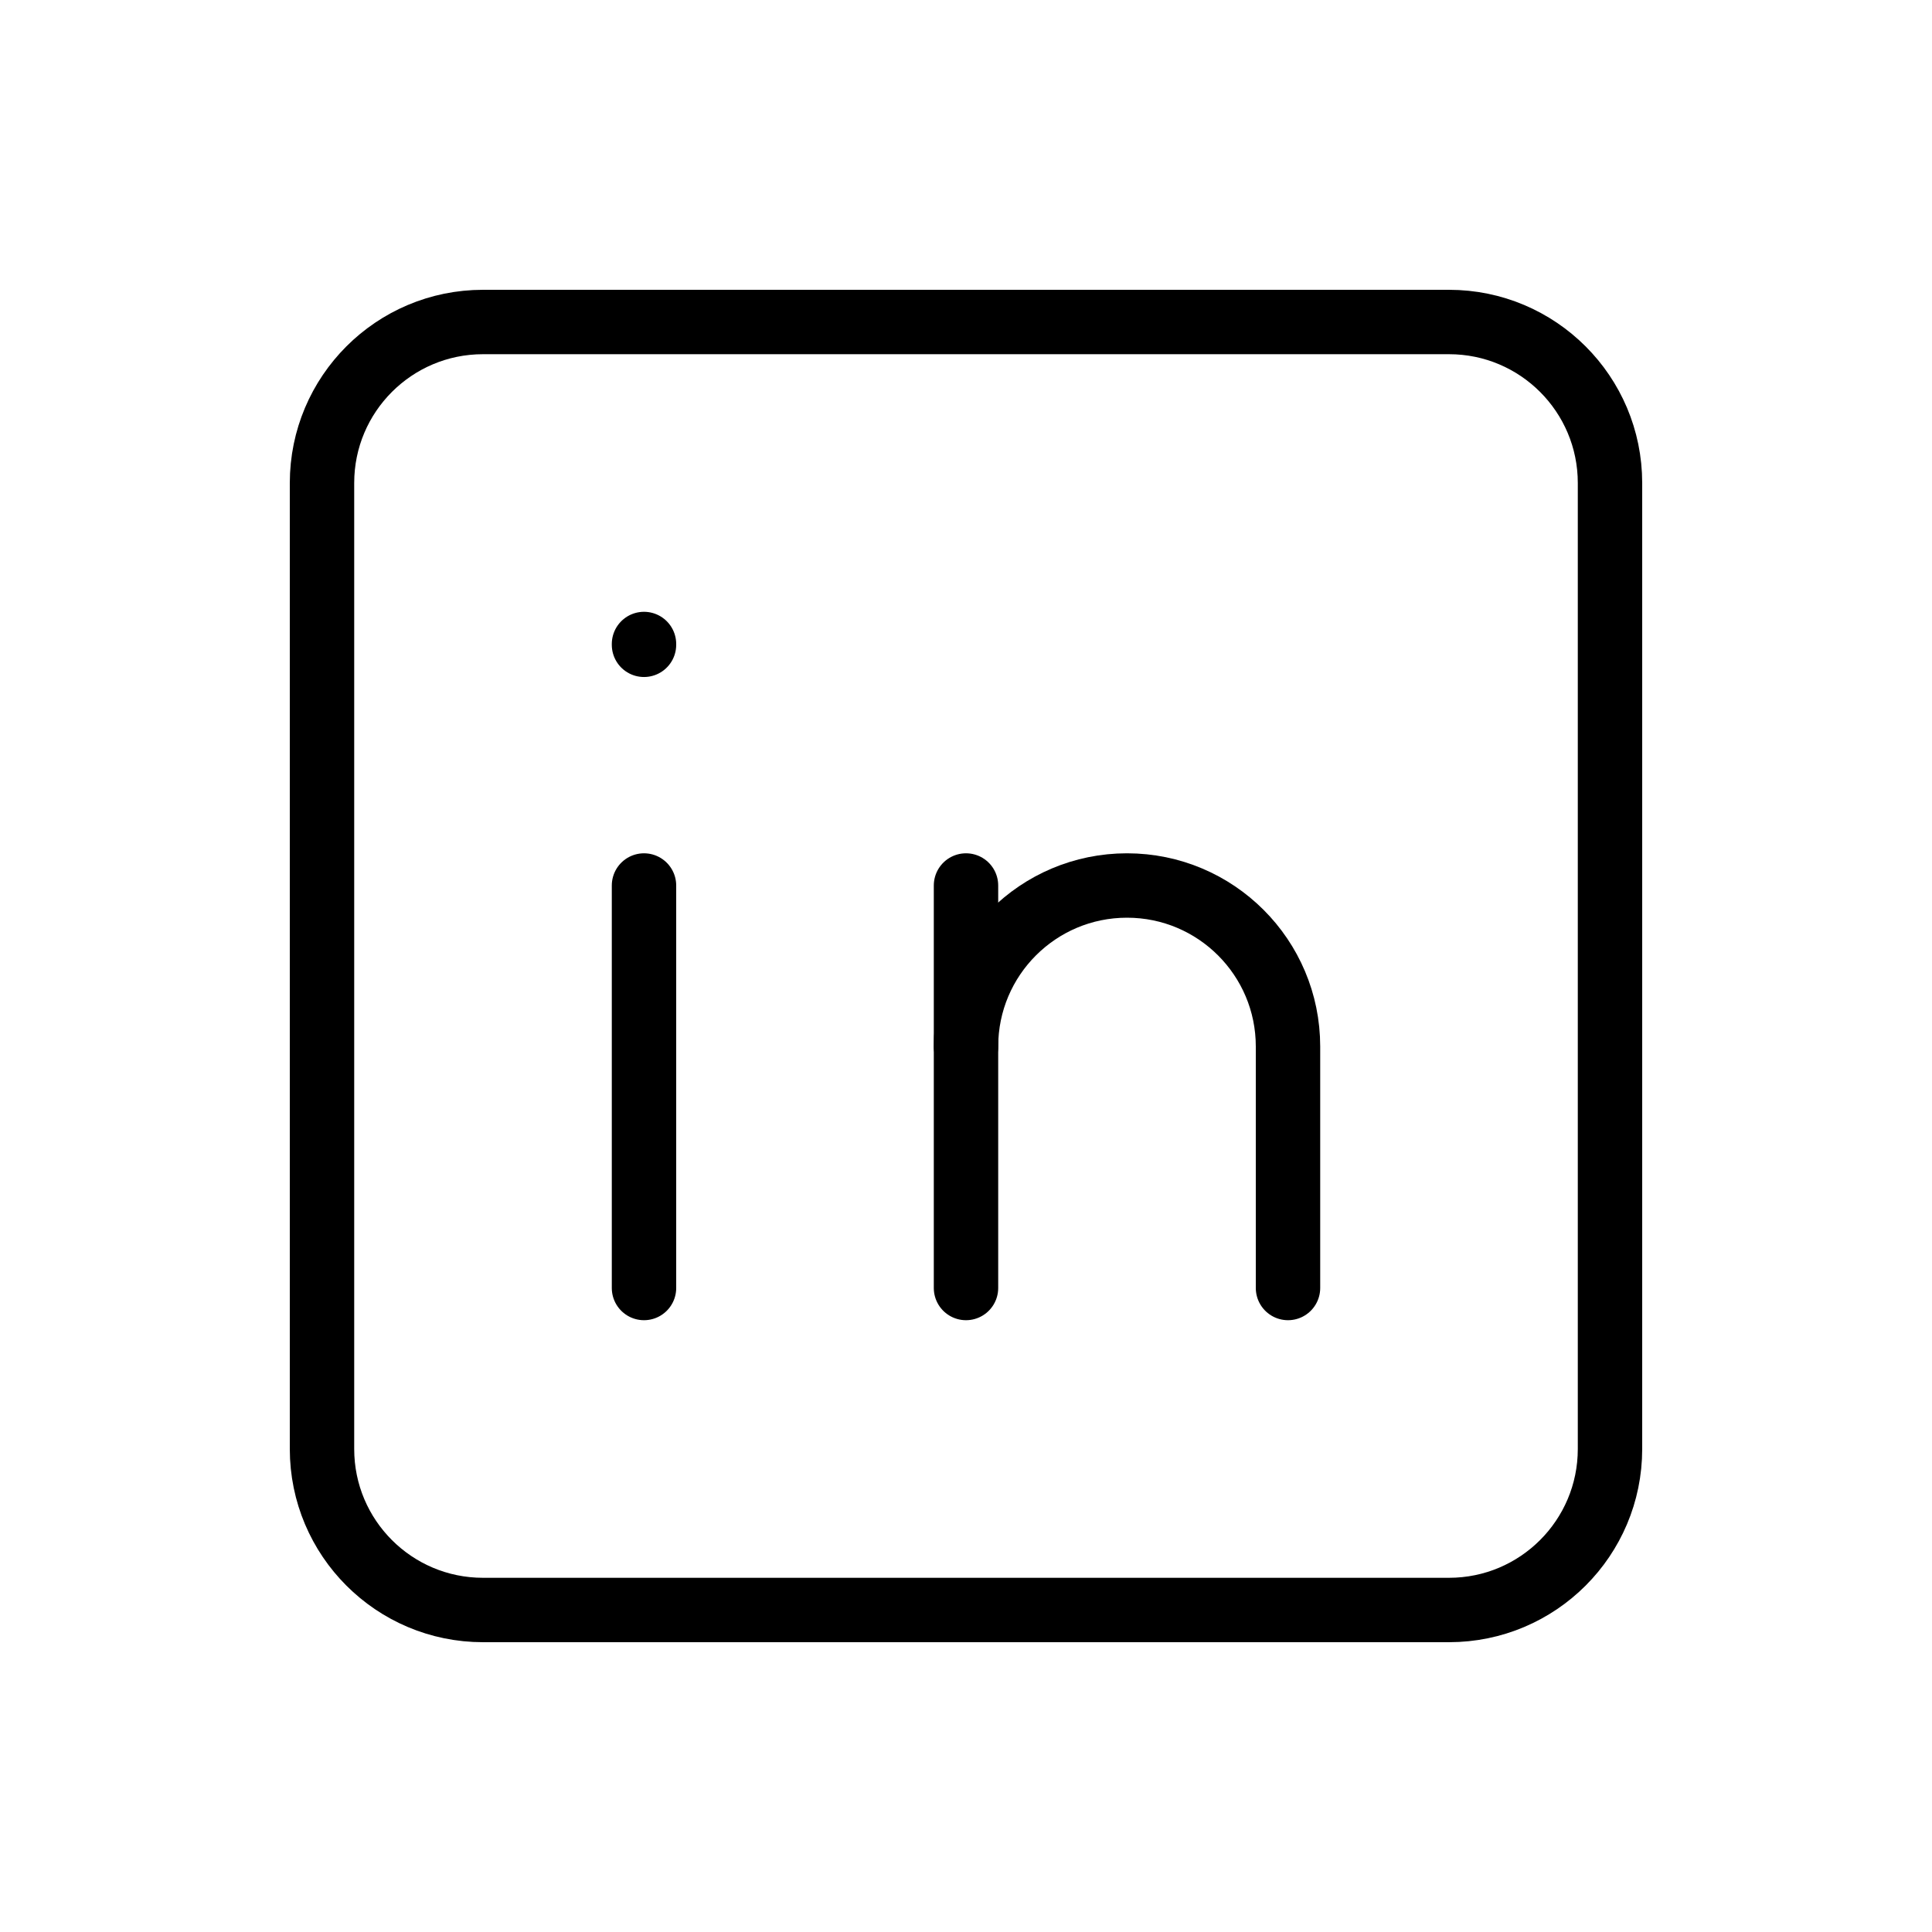
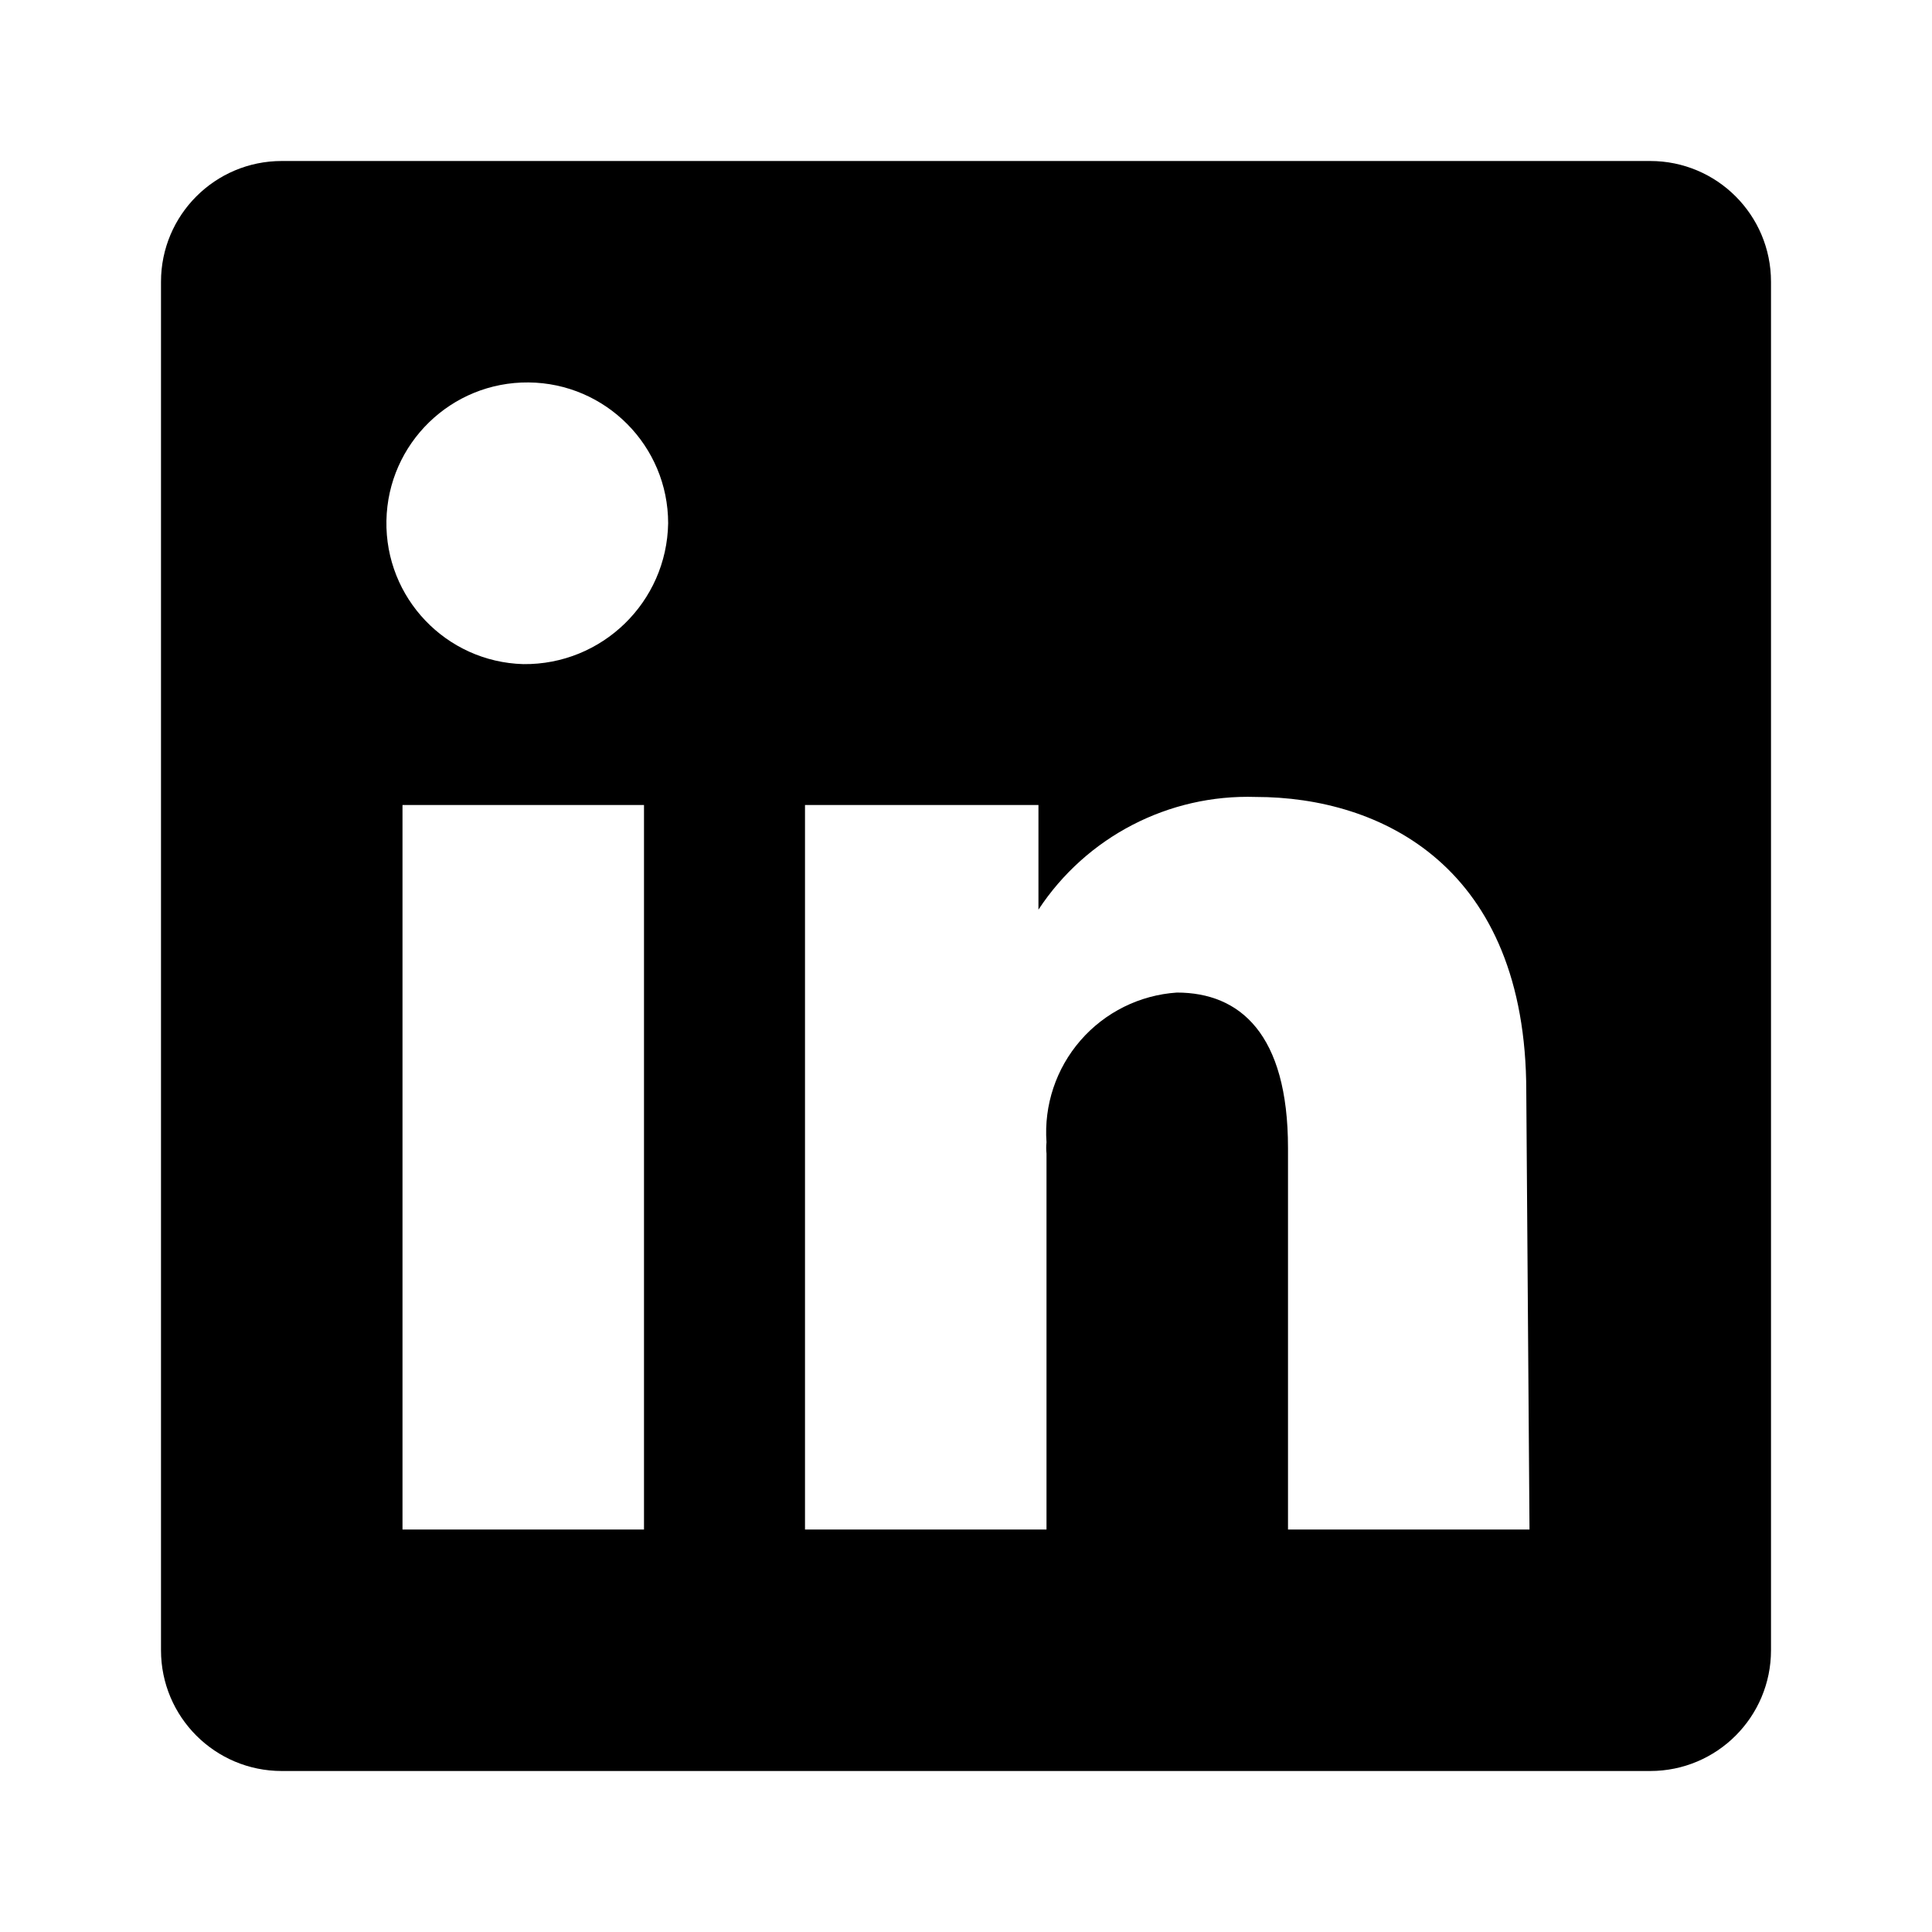
- <svg xmlns="http://www.w3.org/2000/svg" className="icon icon-tabler h-6 w-6 group-hover:scale-125 duration-300 text-primary dark:text-white group-hover text-primary:dark:text-white/50 icon-tabler-brand-linkedin" viewBox="0 0 24 24" stroke-width="0.8" stroke="currentColor" fill="none" stroke-linecap="round" stroke-linejoin="round">
-   <path stroke="none" d="M0 0h24v24H0z" fill="none" />
-   <path d="M4 4m0 2a2 2 0 0 1 2 -2h12a2 2 0 0 1 2 2v12a2 2 0 0 1 -2 2h-12a2 2 0 0 1 -2 -2z" />
-   <path d="M8 11l0 5" />
-   <path d="M8 8l0 .01" />
-   <path d="M12 16l0 -5" />
-   <path d="M16 16v-3a2 2 0 0 0 -4 0" />
+ <svg xmlns="http://www.w3.org/2000/svg" viewBox="0 0 24 24" fill="currentColor" className="h-6 w-6" aria-hidden="true">
+   <path d="M20.5 2h-17A1.5 1.5 0 002 3.5v17A1.5 1.5 0 003.5 22h17a1.5 1.5 0 001.5-1.5v-17A1.5 1.5 0 0020.5 2zM8 19H5v-9h3zM6.5 8.25A1.75 1.75 0 118.3 6.5a1.78 1.78 0 01-1.8 1.75zM19 19h-3v-4.74c0-1.42-.6-1.93-1.38-1.93A1.74 1.74 0 0013 14.19a.66.66 0 000 .14V19h-3v-9h2.9v1.3a3.11 3.11 0 012.7-1.4c1.55 0 3.36.86 3.36 3.66z" />
</svg>
